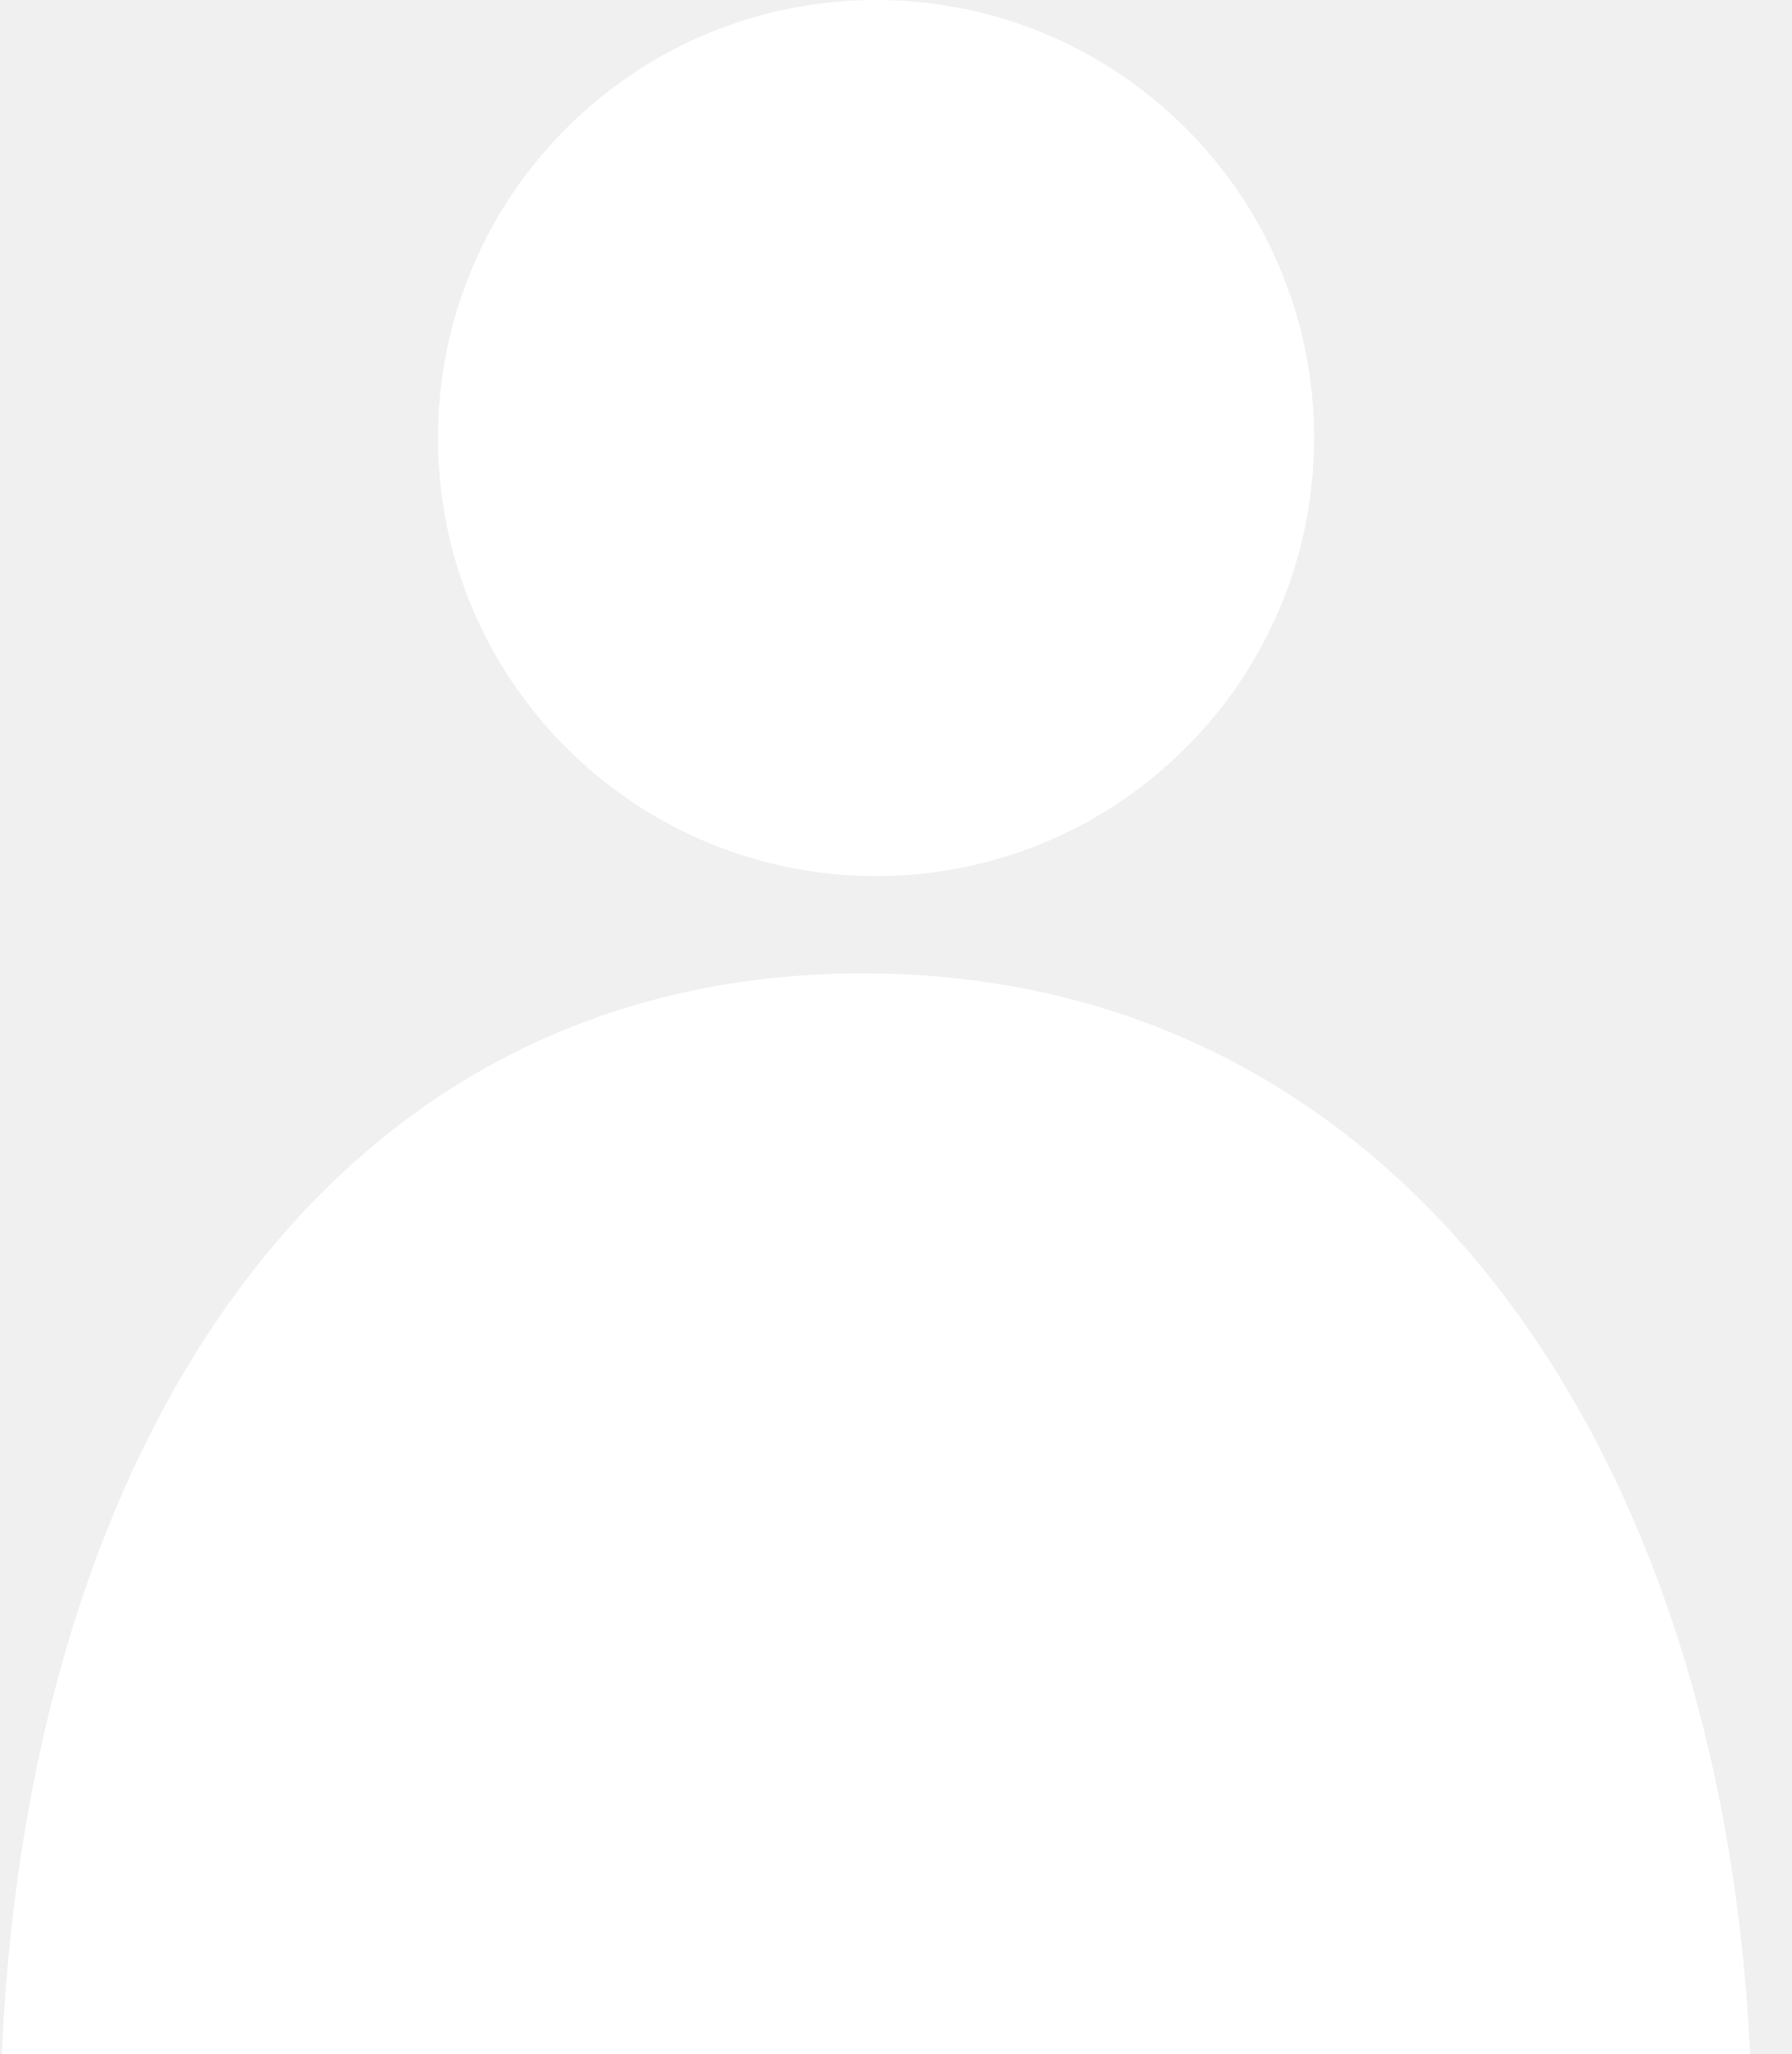
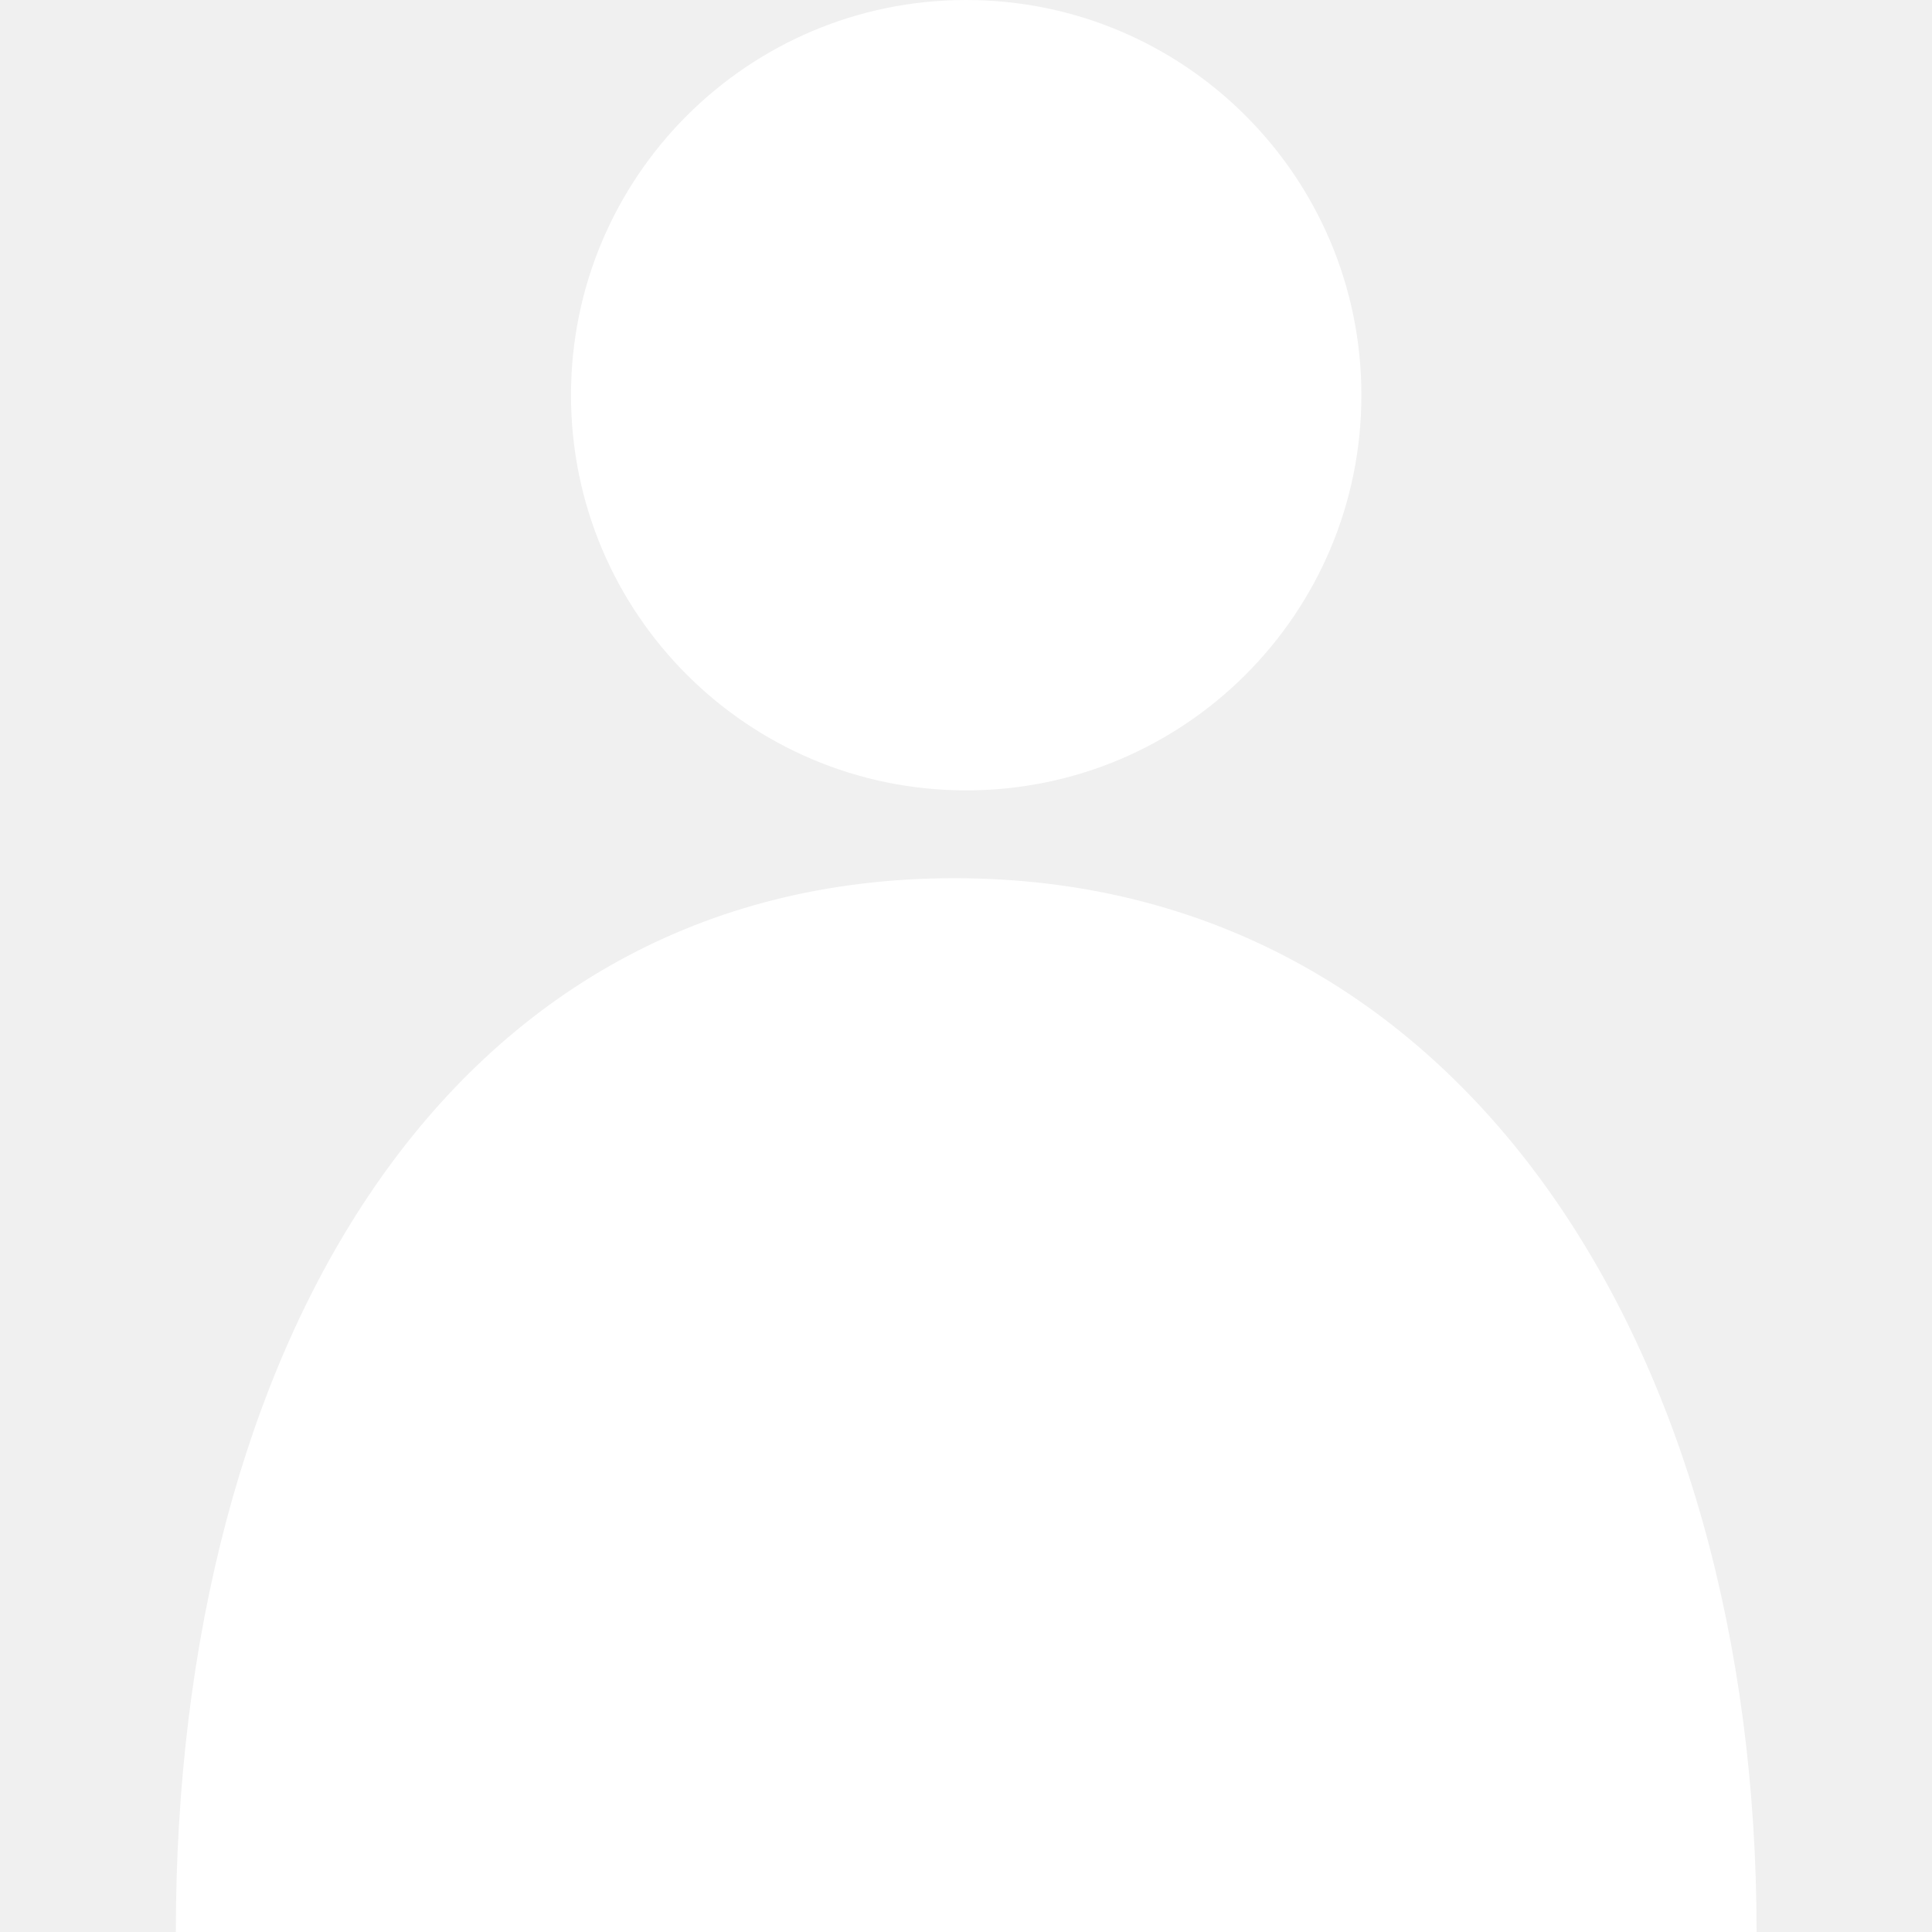
- <svg xmlns="http://www.w3.org/2000/svg" width="41" height="47" viewBox="0 0 41 47" fill="none">
+ <svg xmlns="http://www.w3.org/2000/svg" viewBox="-4.46 0 49 49" fill="none">
  <circle cx="20.045" cy="10.023" r="10.023" fill="white" />
  <path d="M19.746 22.273C6.858 22.273 0 34.239 0 49H40.091C40.091 34.239 32.635 22.273 19.746 22.273Z" fill="white" />
</svg>
